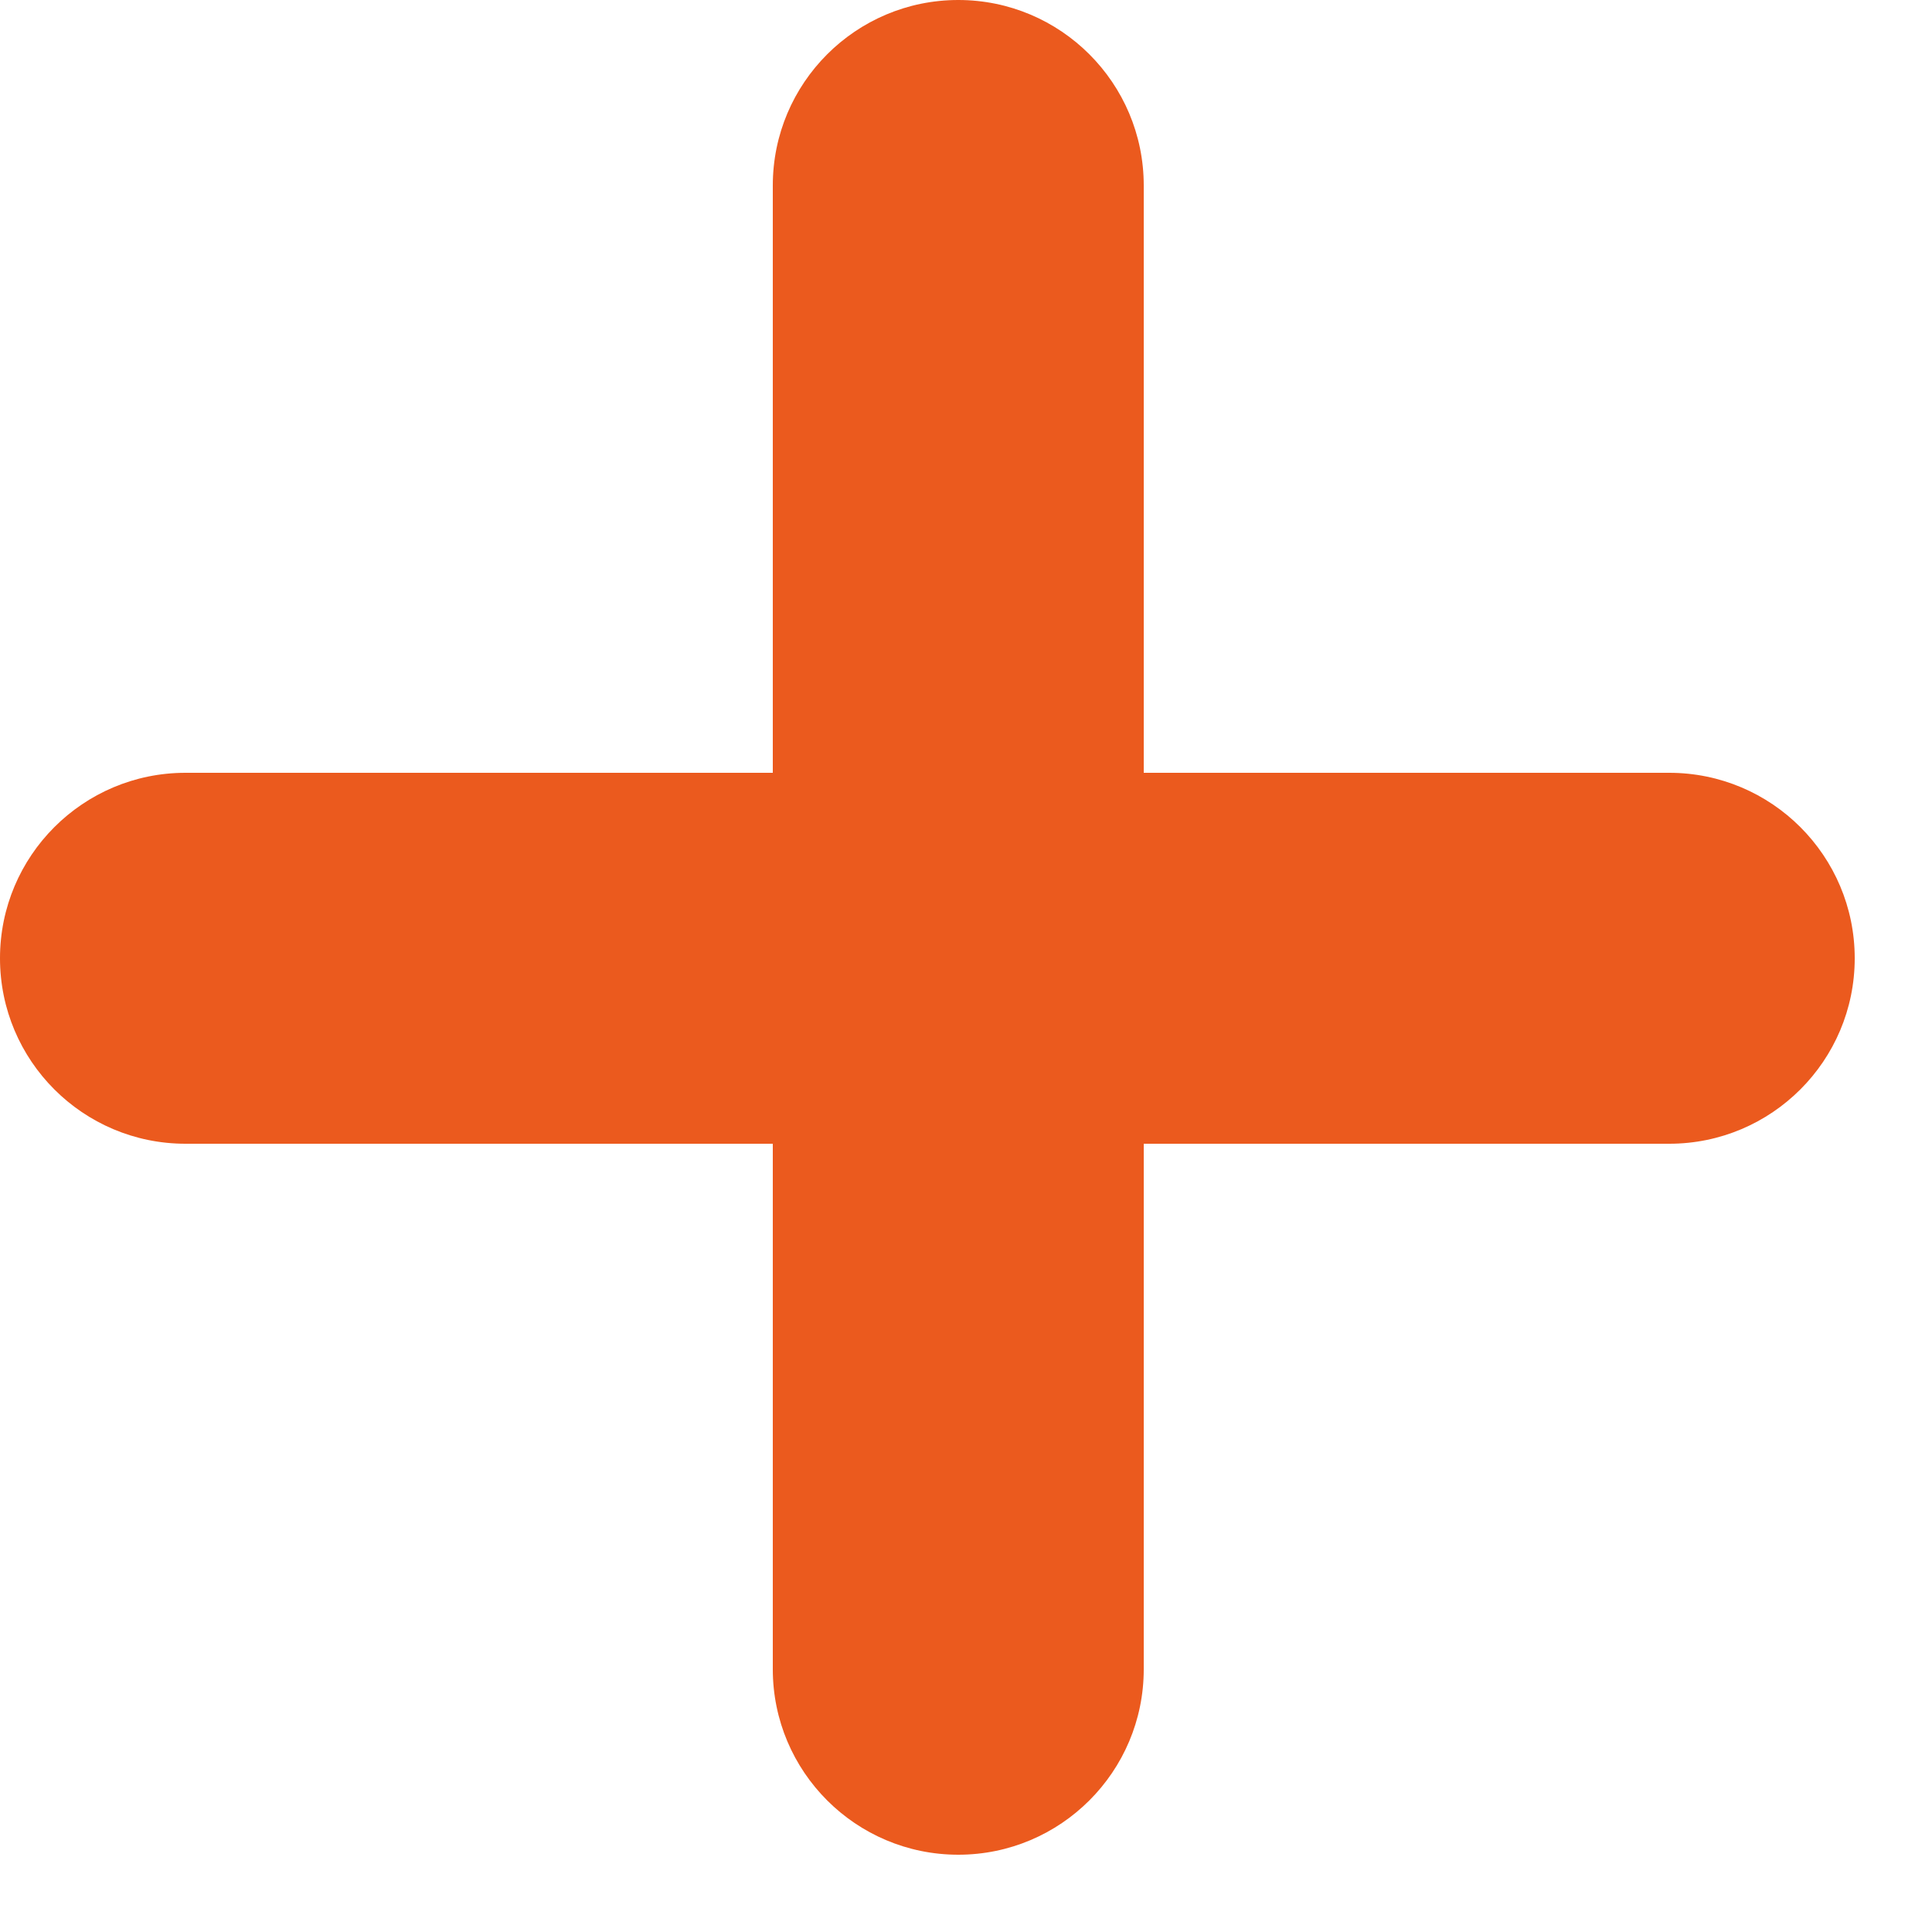
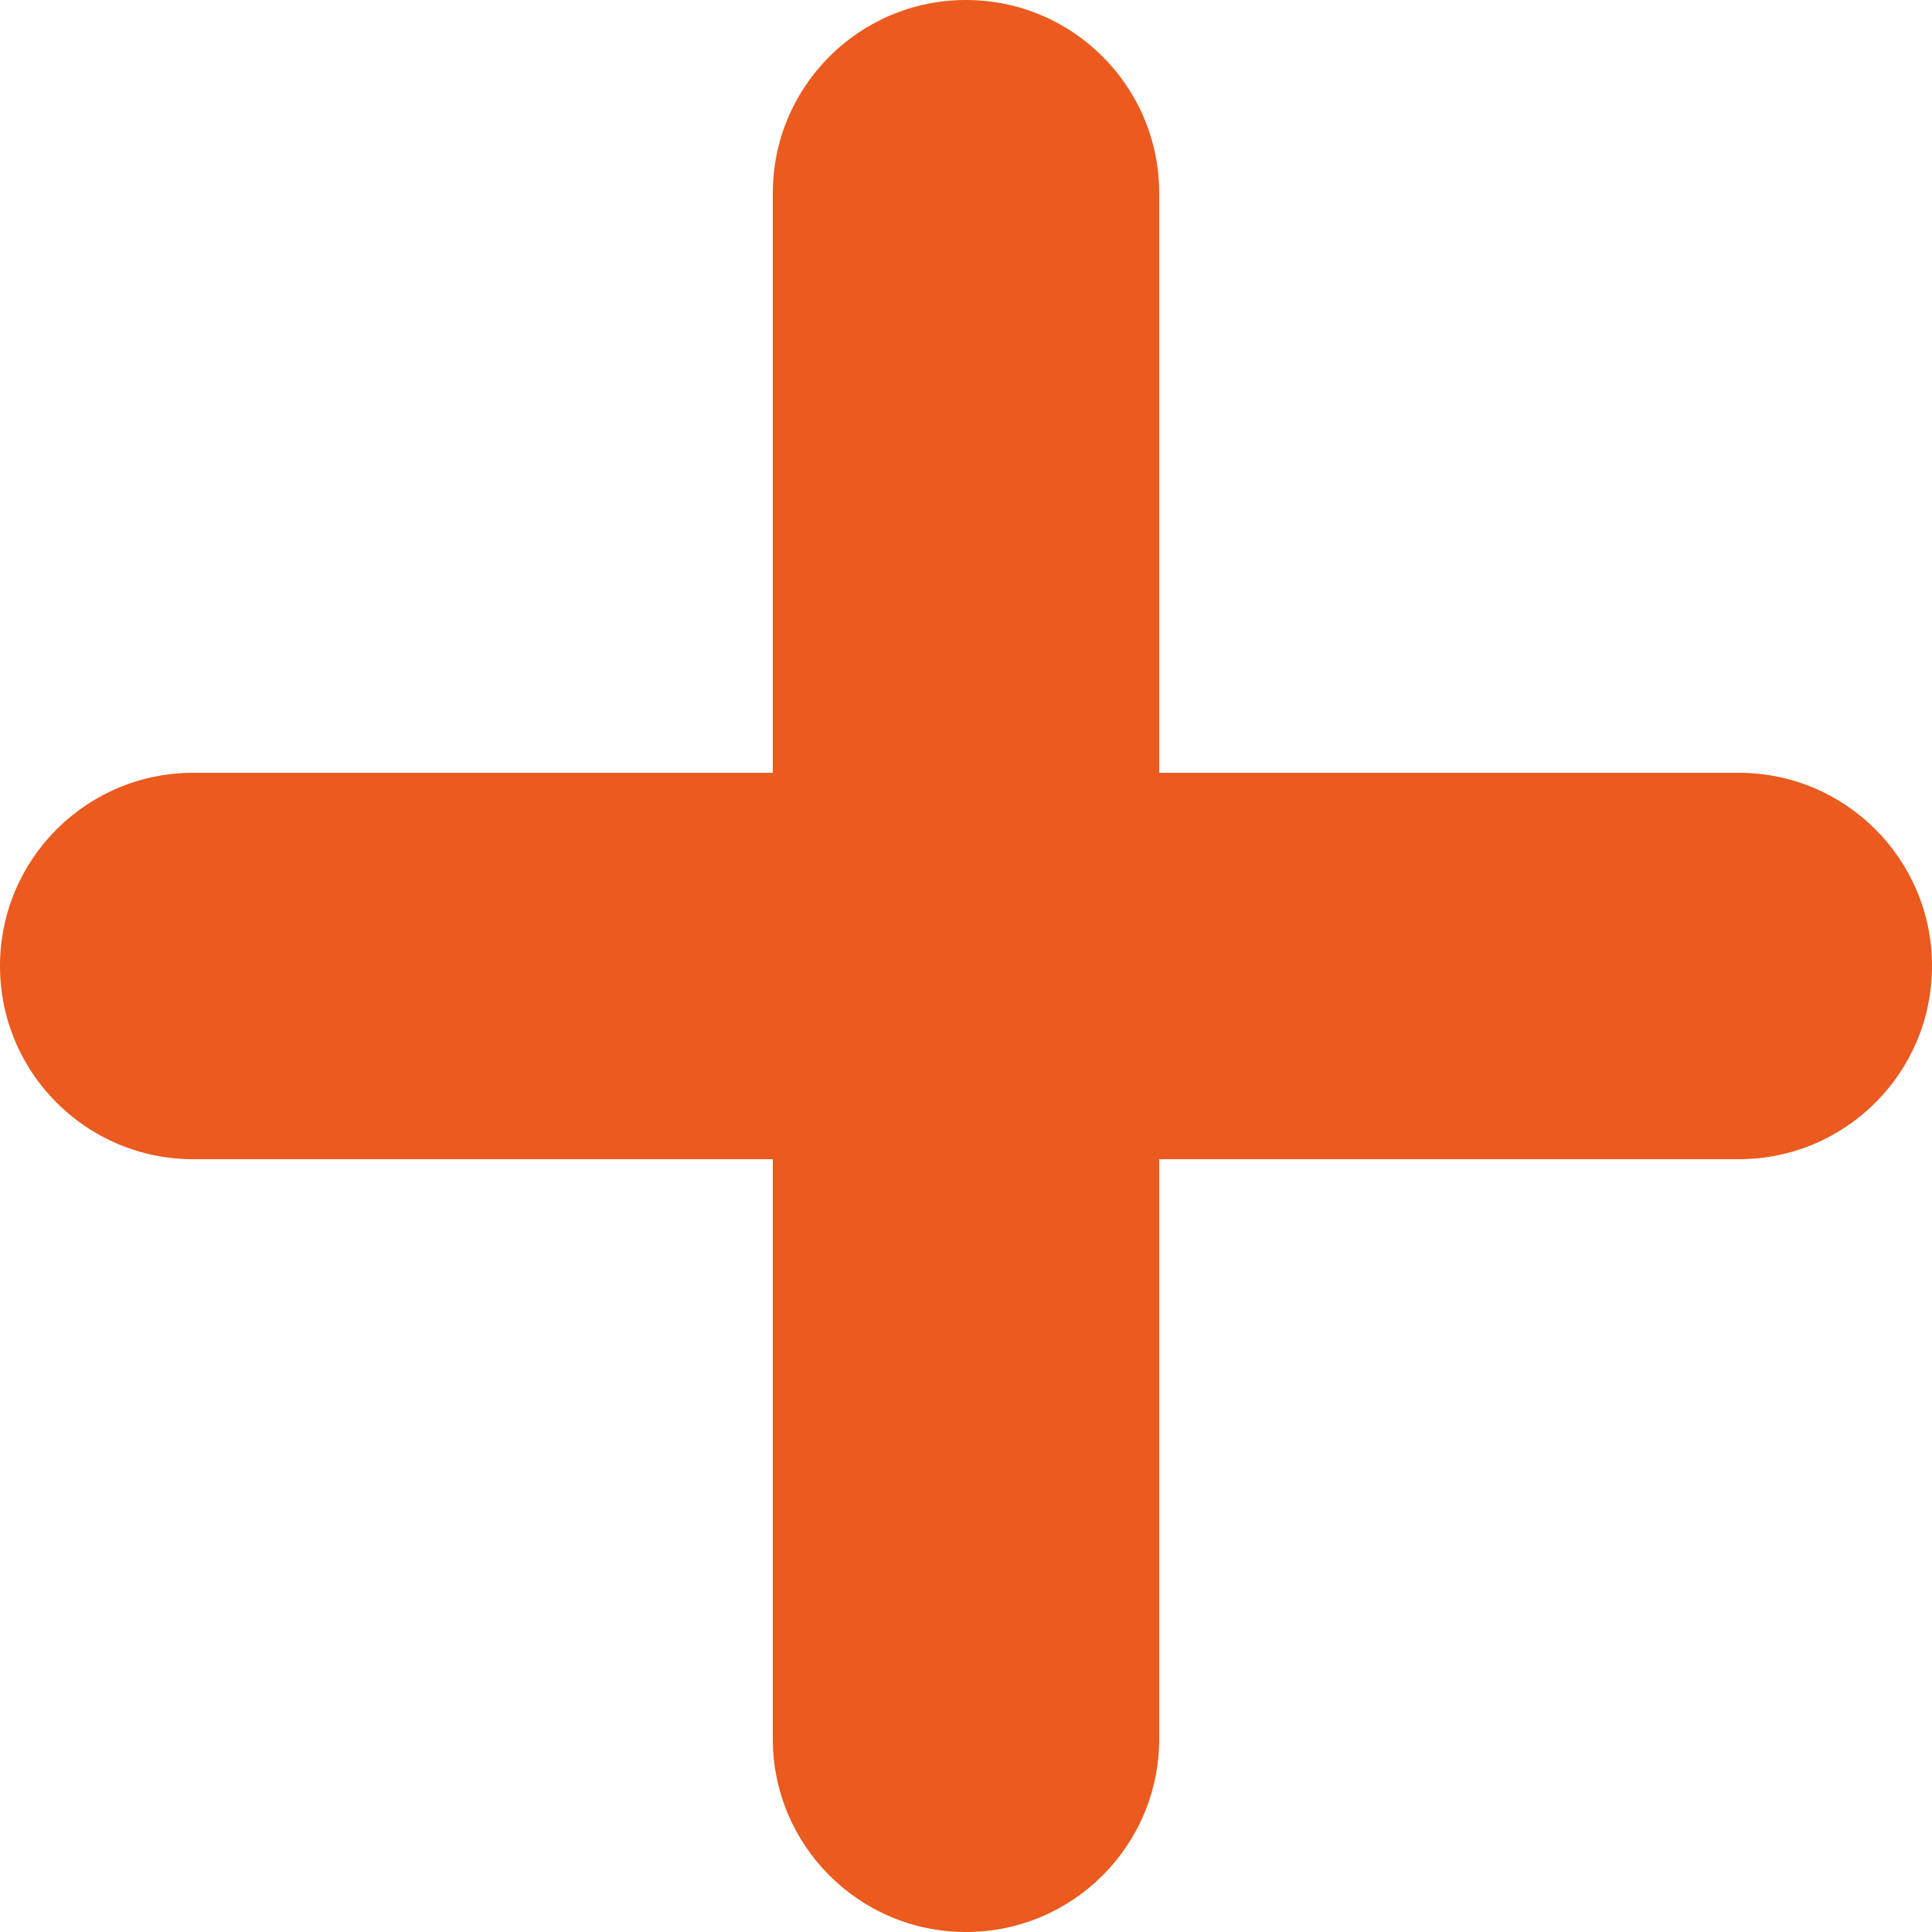
- <svg xmlns="http://www.w3.org/2000/svg" width="10" height="10" viewBox="0 0 10 10" fill="none">
-   <path d="M5.92 3.84V5.76V8.64C5.92 9.17 5.49 9.6 4.96 9.6C4.43 9.6 4 9.17 4 8.64L4 5.76L4 3.84V0.96C4 0.43 4.43 0 4.96 0C5.49 0 5.92 0.43 5.92 0.96V3.84Z" fill="#EB5A1E" />
-   <path d="M5.76 5.92L3.84 5.92L0.96 5.92C0.43 5.92 -2.29533e-05 5.49 -2.29301e-05 4.96C-2.2907e-05 4.43 0.43 4 0.96 4L3.84 4L5.76 4L8.64 4C9.17 4 9.6 4.43 9.6 4.96C9.6 5.49 9.17 5.92 8.64 5.92L5.76 5.92Z" fill="#EB5A1E" />
+ <svg xmlns="http://www.w3.org/2000/svg" width="12" height="12" viewBox="0 0 12 12" fill="none">
+   <path d="M10.8 4.8H7.2V1.2C7.2 0.537 6.663 0 6 0C5.337 0 4.8 0.537 4.8 1.2V4.8H1.2C0.537 4.8 0 5.337 0 6C0 6.663 0.537 7.2 1.2 7.2H4.8V10.8C4.8 11.463 5.337 12 6 12C6.663 12 7.2 11.463 7.2 10.8V7.2H10.8C11.463 7.2 12 6.663 12 6C12 5.337 11.463 4.8 10.8 4.8Z" fill="#EB5A1E" />
</svg>
